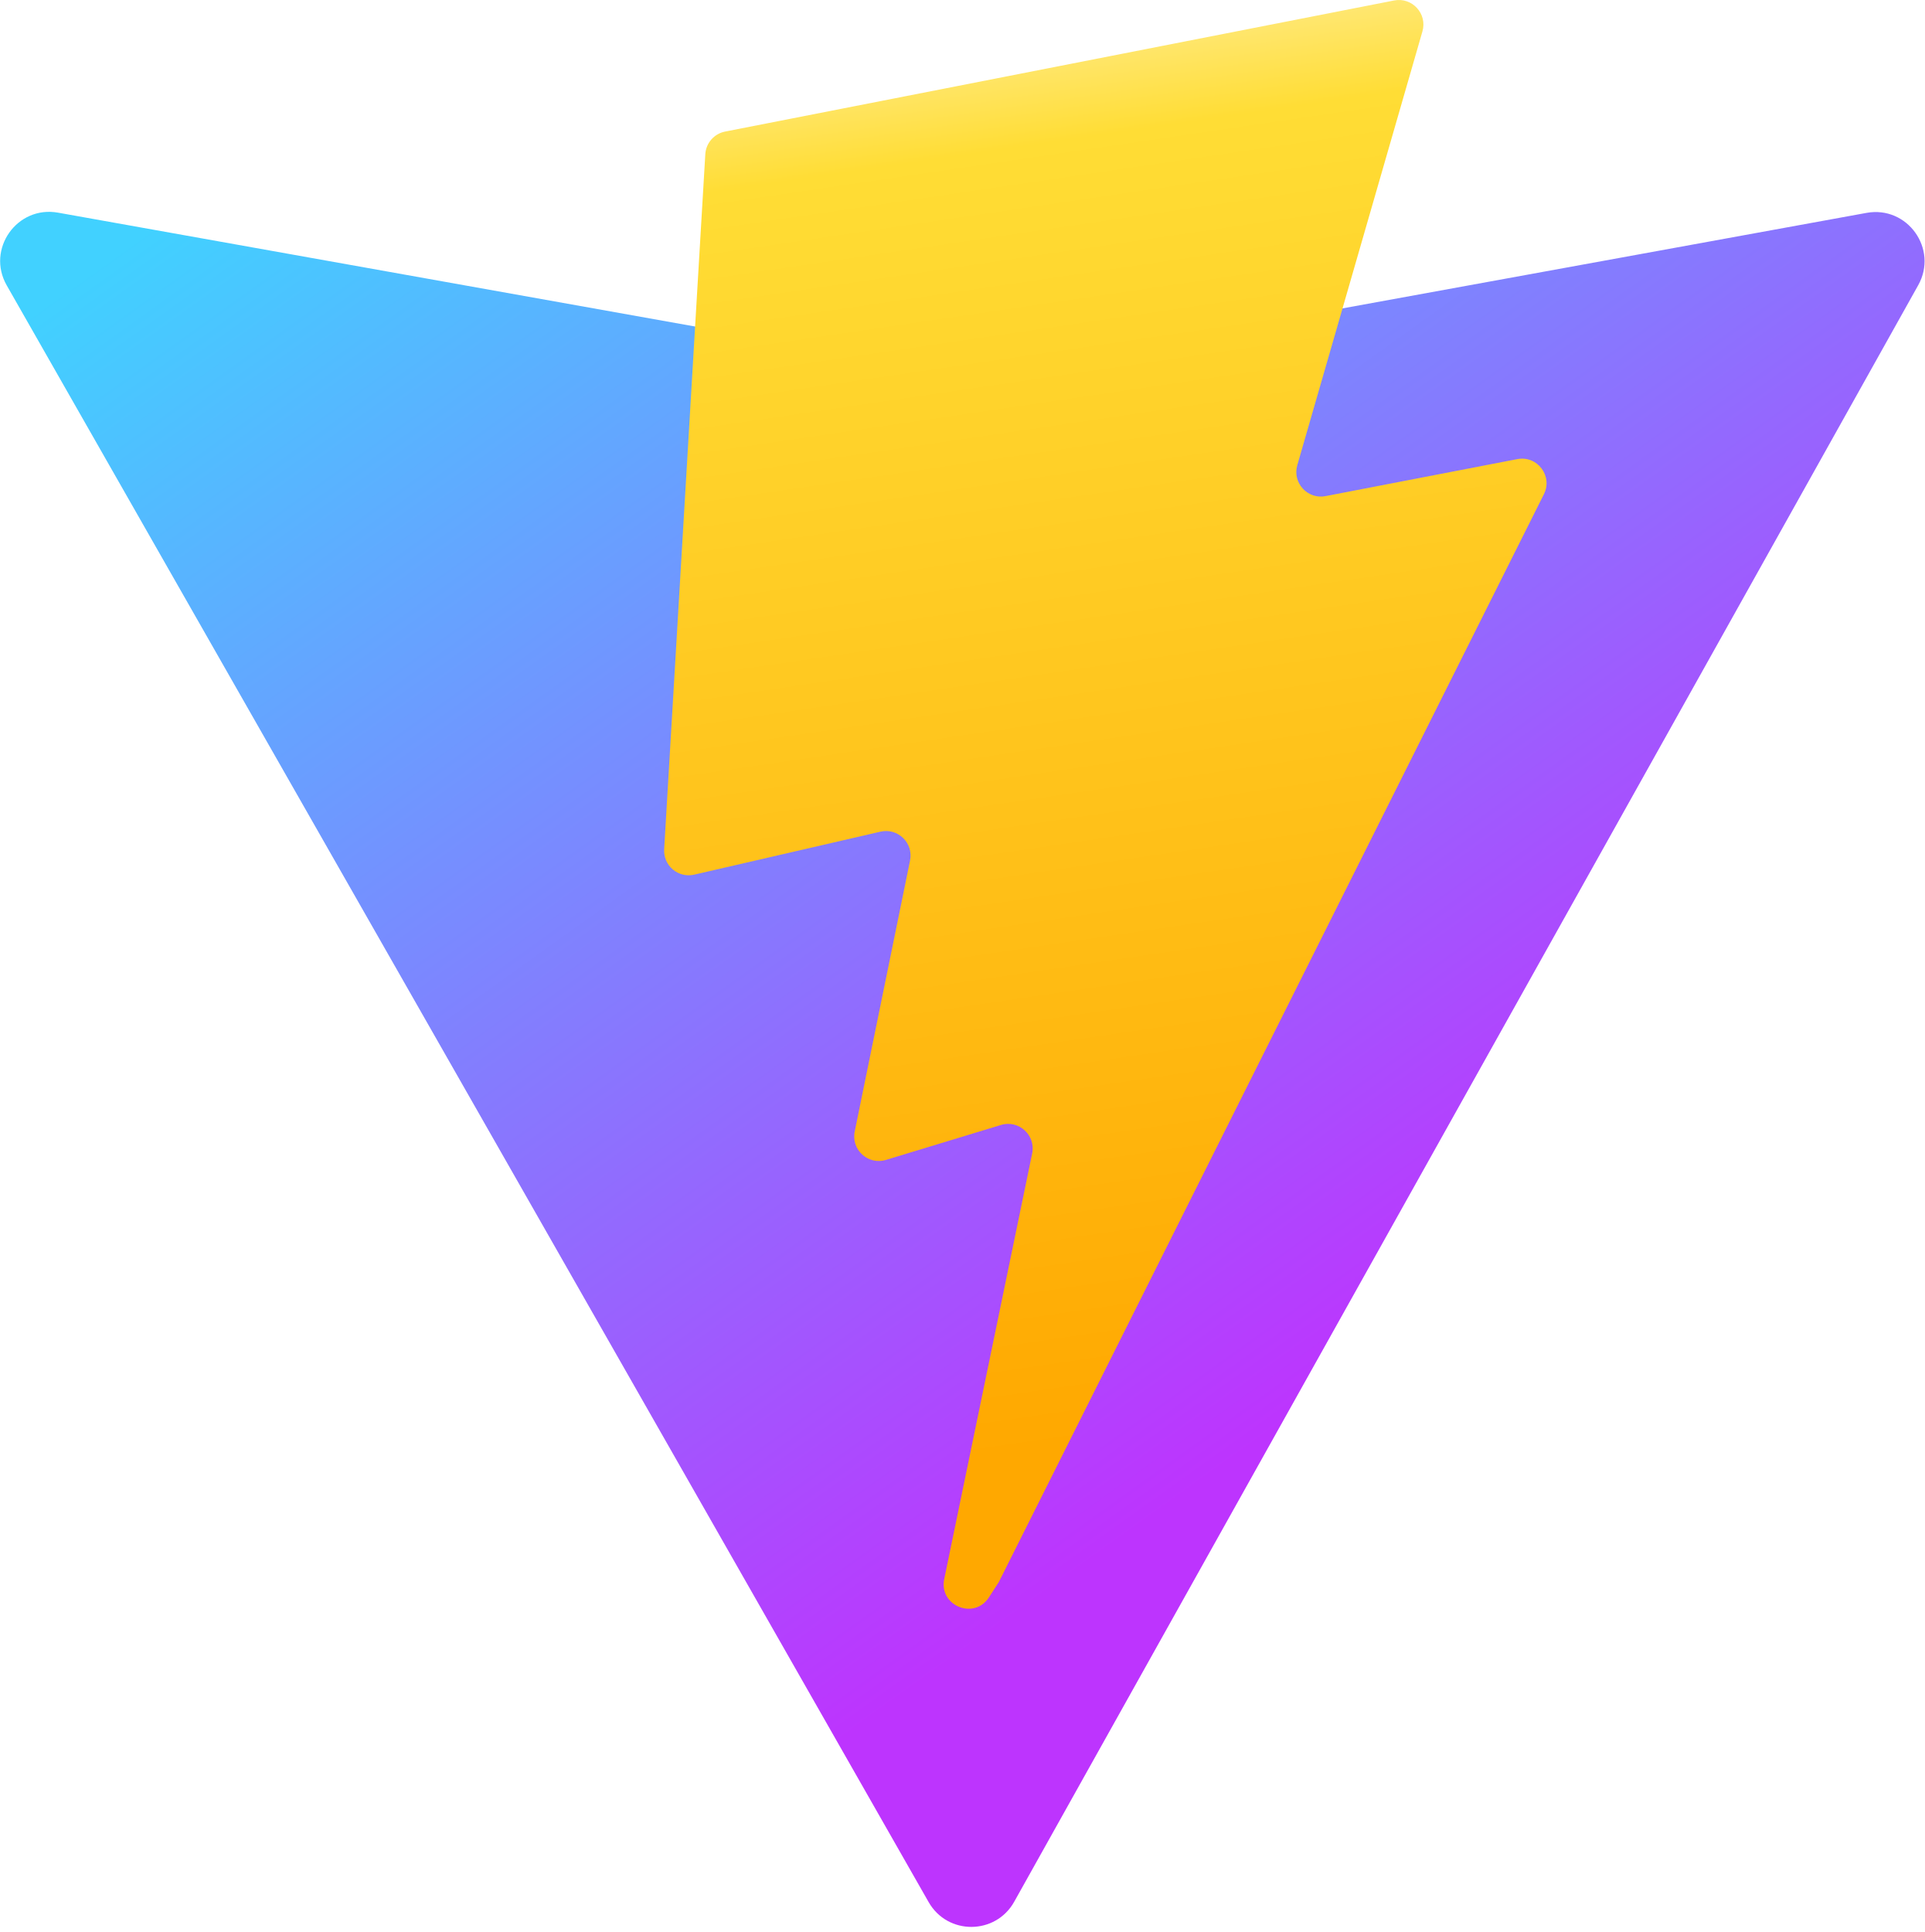
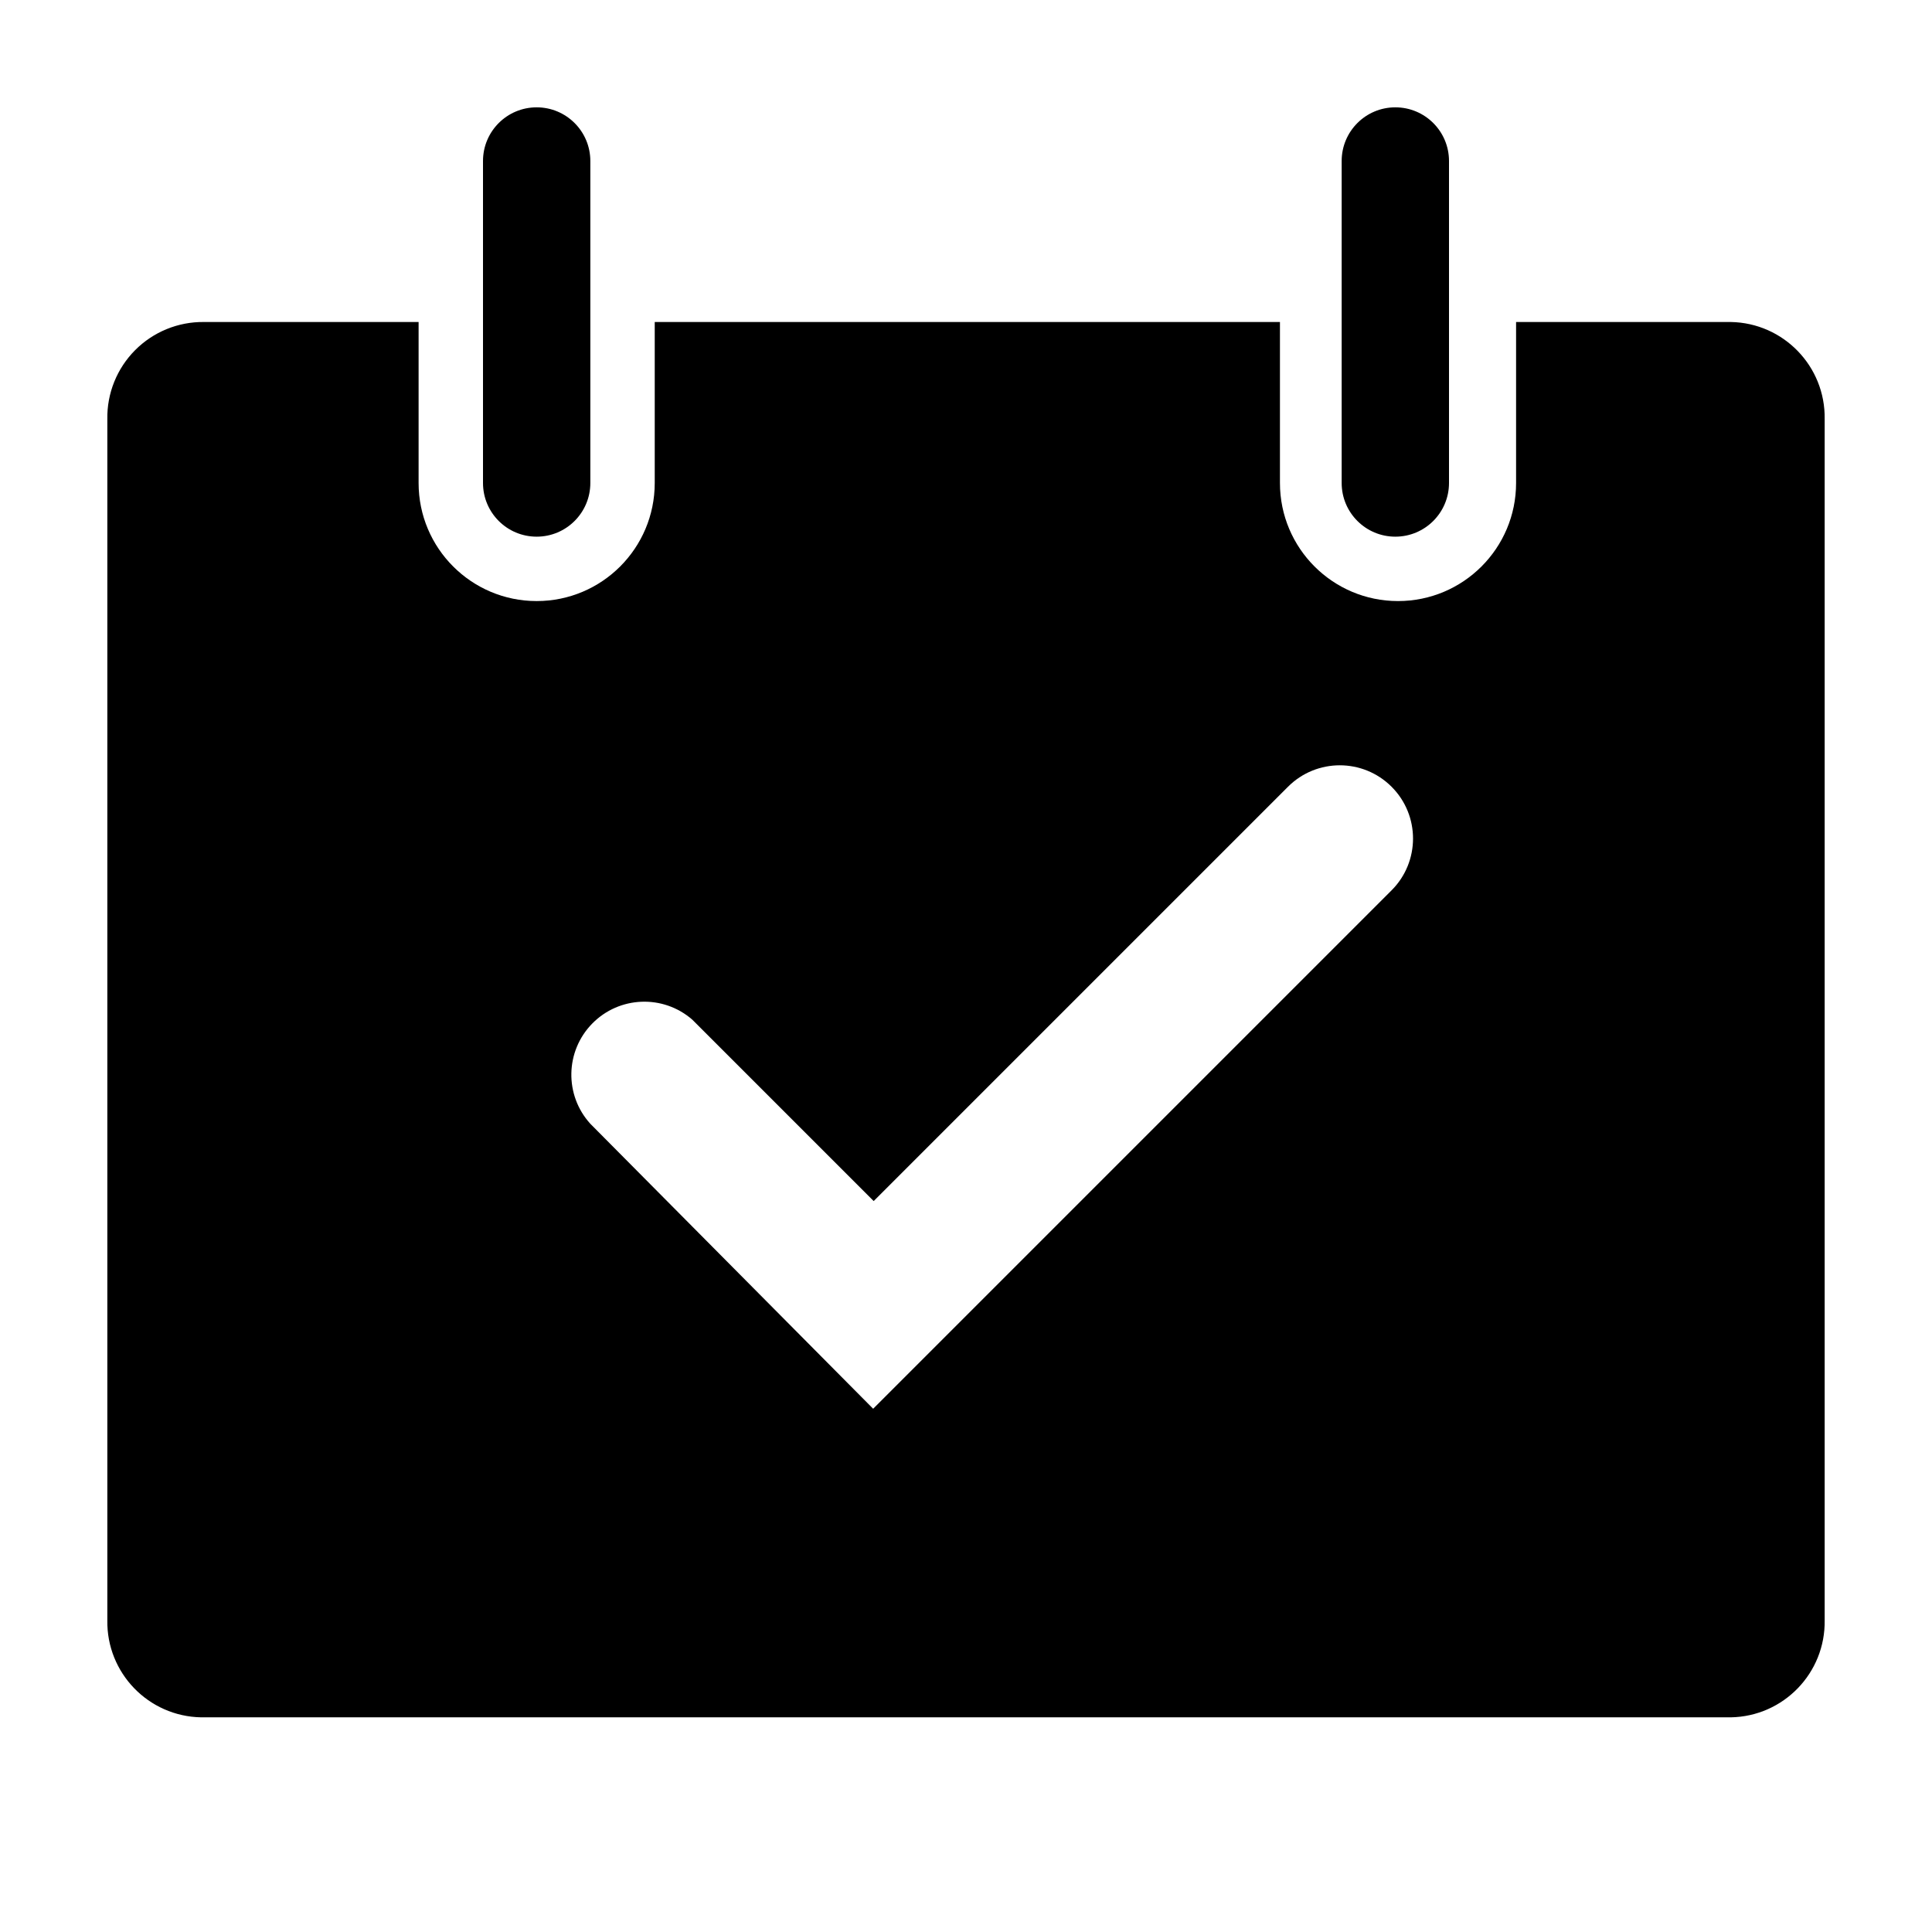
- <svg xmlns="http://www.w3.org/2000/svg" aria-hidden="true" role="img" class="iconify iconify--logos" width="31.88" height="32" preserveAspectRatio="xMidYMid meet" viewBox="0 0 256 257">
-   <defs>
-     <linearGradient id="IconifyId1813088fe1fbc01fb466" x1="-.828%" x2="57.636%" y1="7.652%" y2="78.411%">
-       <stop offset="0%" stop-color="#41D1FF" />
-       <stop offset="100%" stop-color="#BD34FE" />
-     </linearGradient>
-     <linearGradient id="IconifyId1813088fe1fbc01fb467" x1="43.376%" x2="50.316%" y1="2.242%" y2="89.03%">
-       <stop offset="0%" stop-color="#FFEA83" />
-       <stop offset="8.333%" stop-color="#FFDD35" />
-       <stop offset="100%" stop-color="#FFA800" />
-     </linearGradient>
-   </defs>
-   <path fill="url(#IconifyId1813088fe1fbc01fb466)" d="M255.153 37.938L134.897 252.976c-2.483 4.44-8.862 4.466-11.382.048L.875 37.958c-2.746-4.814 1.371-10.646 6.827-9.67l120.385 21.517a6.537 6.537 0 0 0 2.322-.004l117.867-21.483c5.438-.991 9.574 4.796 6.877 9.62Z" />
-   <path fill="url(#IconifyId1813088fe1fbc01fb467)" d="M185.432.063L96.44 17.501a3.268 3.268 0 0 0-2.634 3.014l-5.474 92.456a3.268 3.268 0 0 0 3.997 3.378l24.777-5.718c2.318-.535 4.413 1.507 3.936 3.838l-7.361 36.047c-.495 2.426 1.782 4.5 4.151 3.78l15.304-4.649c2.372-.72 4.652 1.36 4.15 3.788l-11.698 56.621c-.732 3.542 3.979 5.473 5.943 2.437l1.313-2.028l72.516-144.72c1.215-2.423-.88-5.186-3.54-4.672l-25.505 4.922c-2.396.462-4.435-1.77-3.759-4.114l16.646-57.705c.677-2.35-1.37-4.583-3.769-4.113Z" />
+ <svg xmlns="http://www.w3.org/2000/svg" fill="#000000" width="800px" height="800px" viewBox="0 0 36 36" version="1.1" preserveAspectRatio="xMidYMid meet">
+   <path class="clr-i-solid clr-i-solid-path-1" d="M10,10a1,1,0,0,0,1-1V3A1,1,0,0,0,9,3V9A1,1,0,0,0,10,10Z" />
+   <path class="clr-i-solid clr-i-solid-path-2" d="M26,10a1,1,0,0,0,1-1V3a1,1,0,0,0-2,0V9A1,1,0,0,0,26,10Z" />
+   <path class="clr-i-solid clr-i-solid-path-3" d="M32.25,6h-4V9a2.2,2.2,0,0,1-4.4,0V6H12.2V9A2.2,2.2,0,0,1,7.8,9V6h-4A1.78,1.78,0,0,0,2,7.81V30.19A1.78,1.78,0,0,0,3.75,32h28.5A1.78,1.78,0,0,0,34,30.19V7.81A1.78,1.78,0,0,0,32.25,6ZM25.94,16.58l-9.67,9.67L11,20.94A1.36,1.36,0,0,1,12.9,19l3.38,3.38L24,14.66a1.36,1.36,0,1,1,1.93,1.93Z" />
+   <rect x="0" y="0" width="36" height="36" fill-opacity="0" />
</svg>
